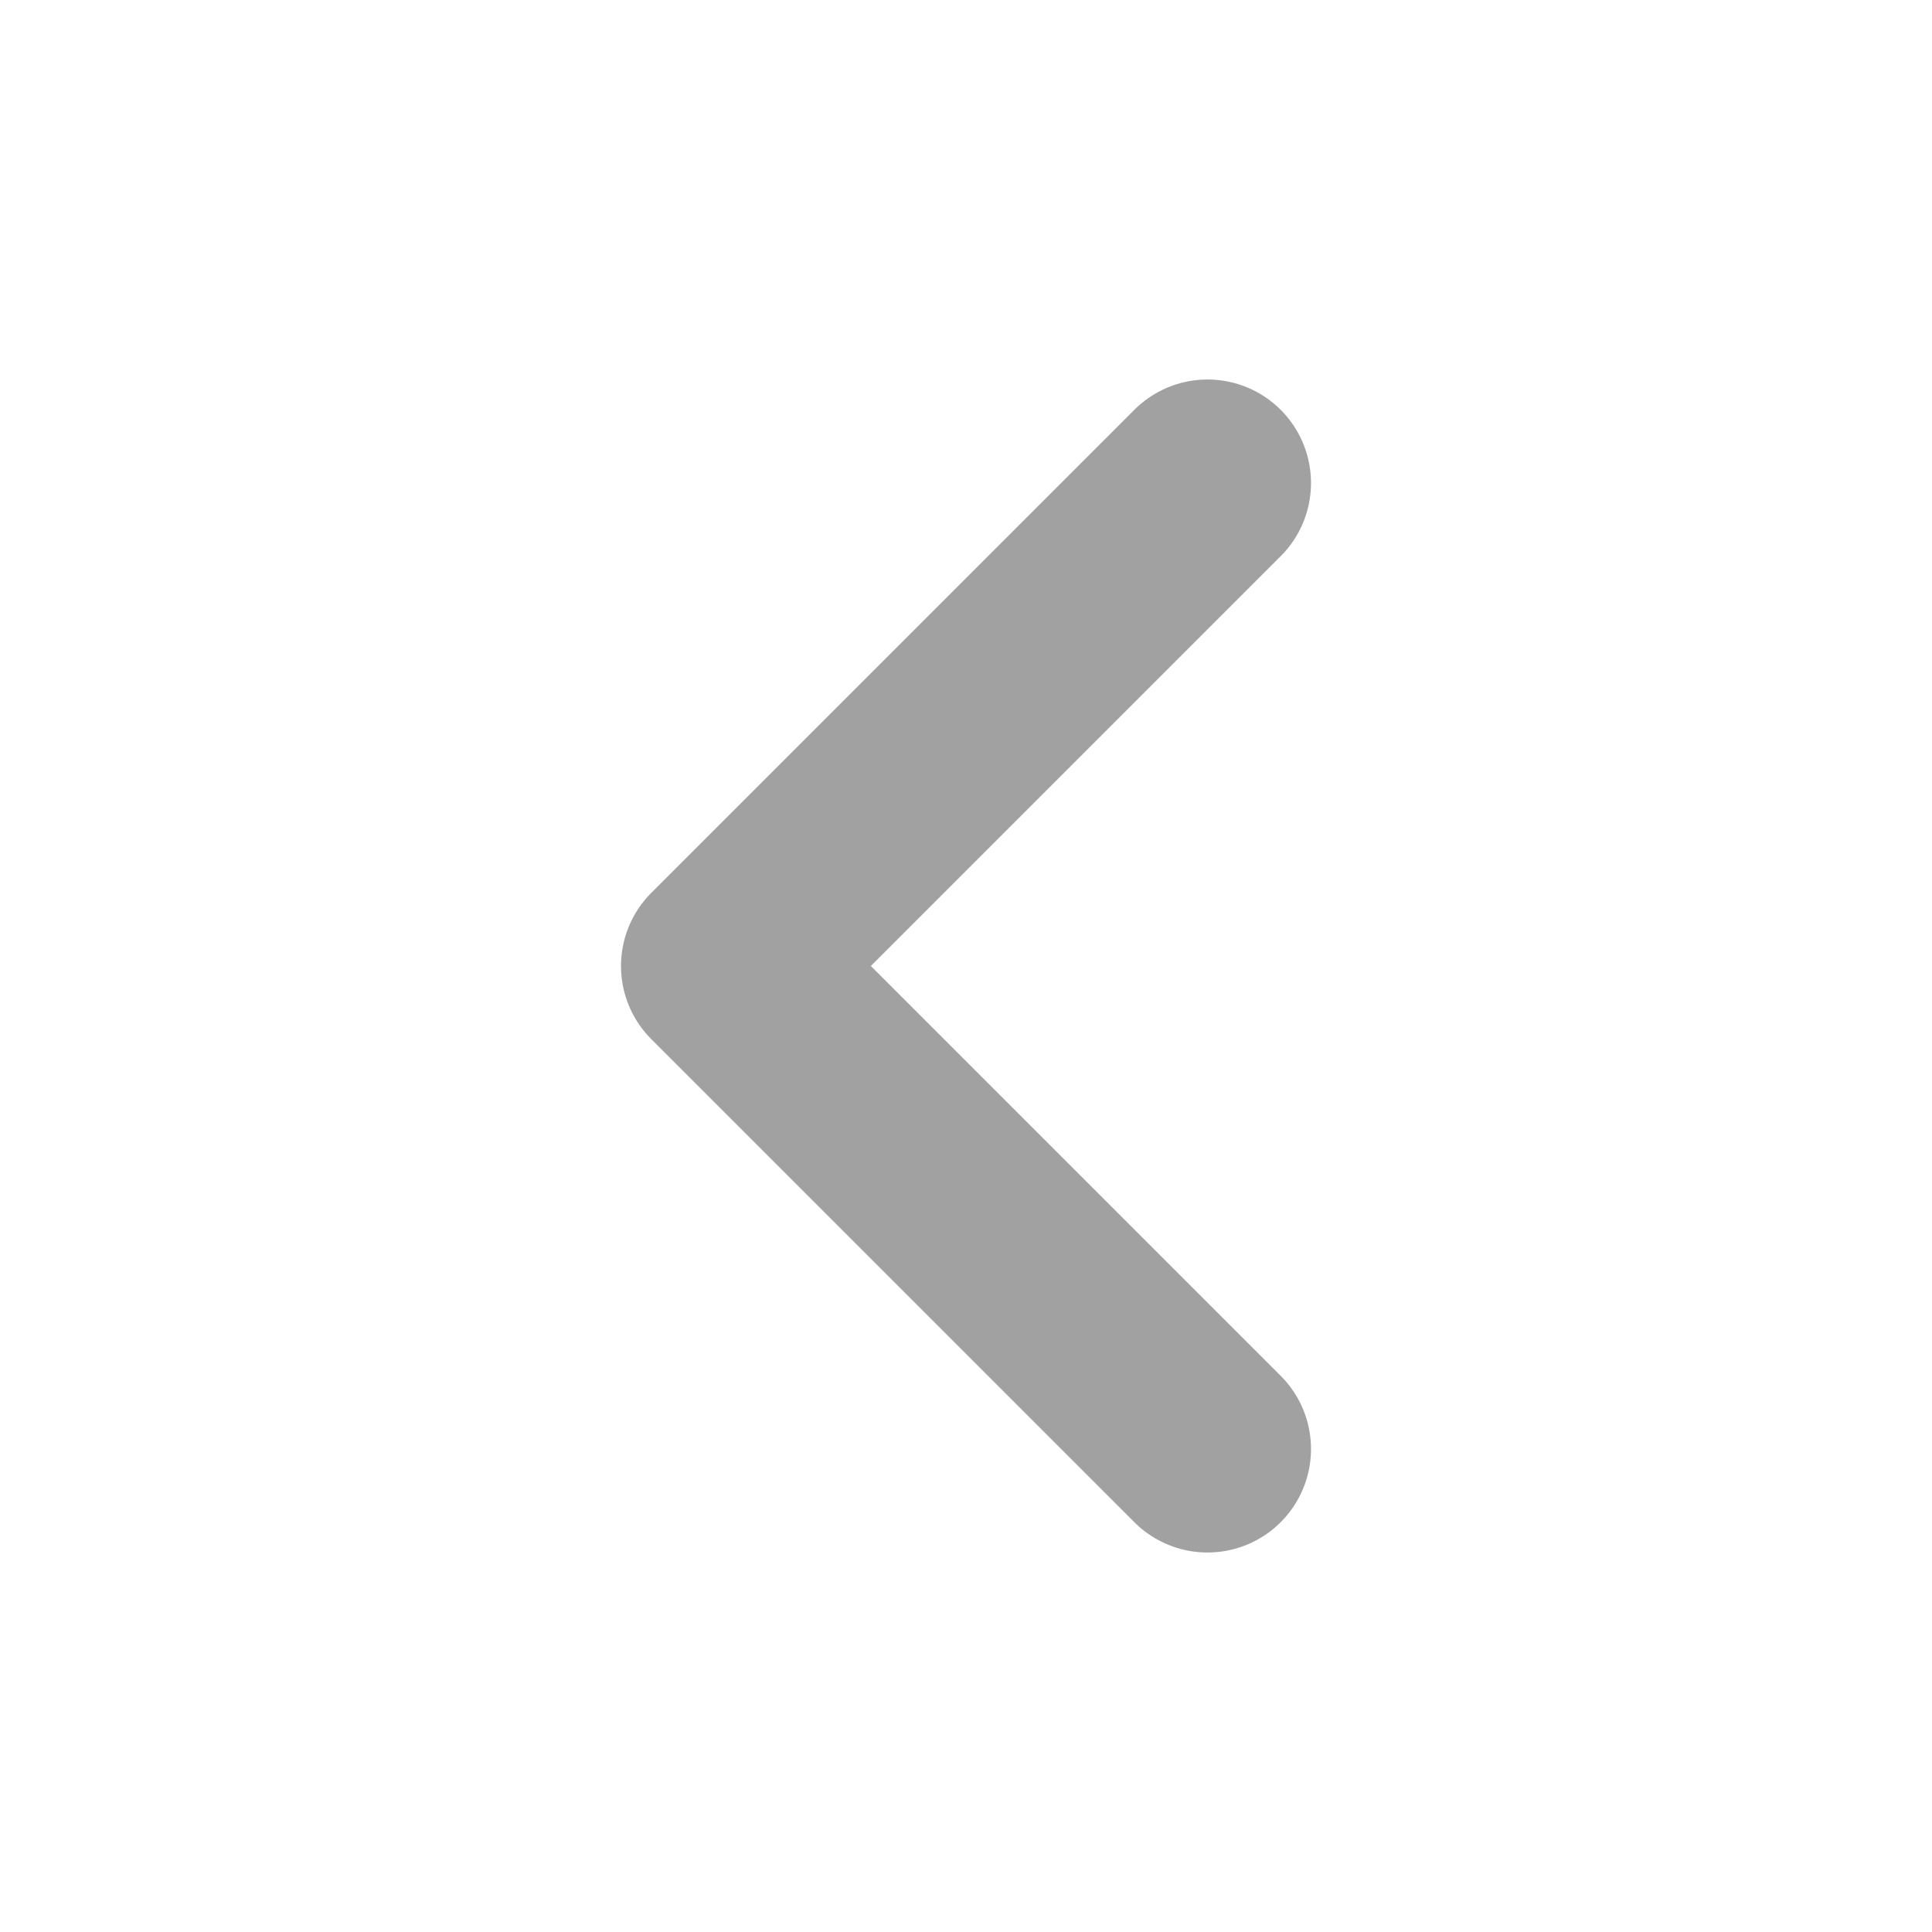
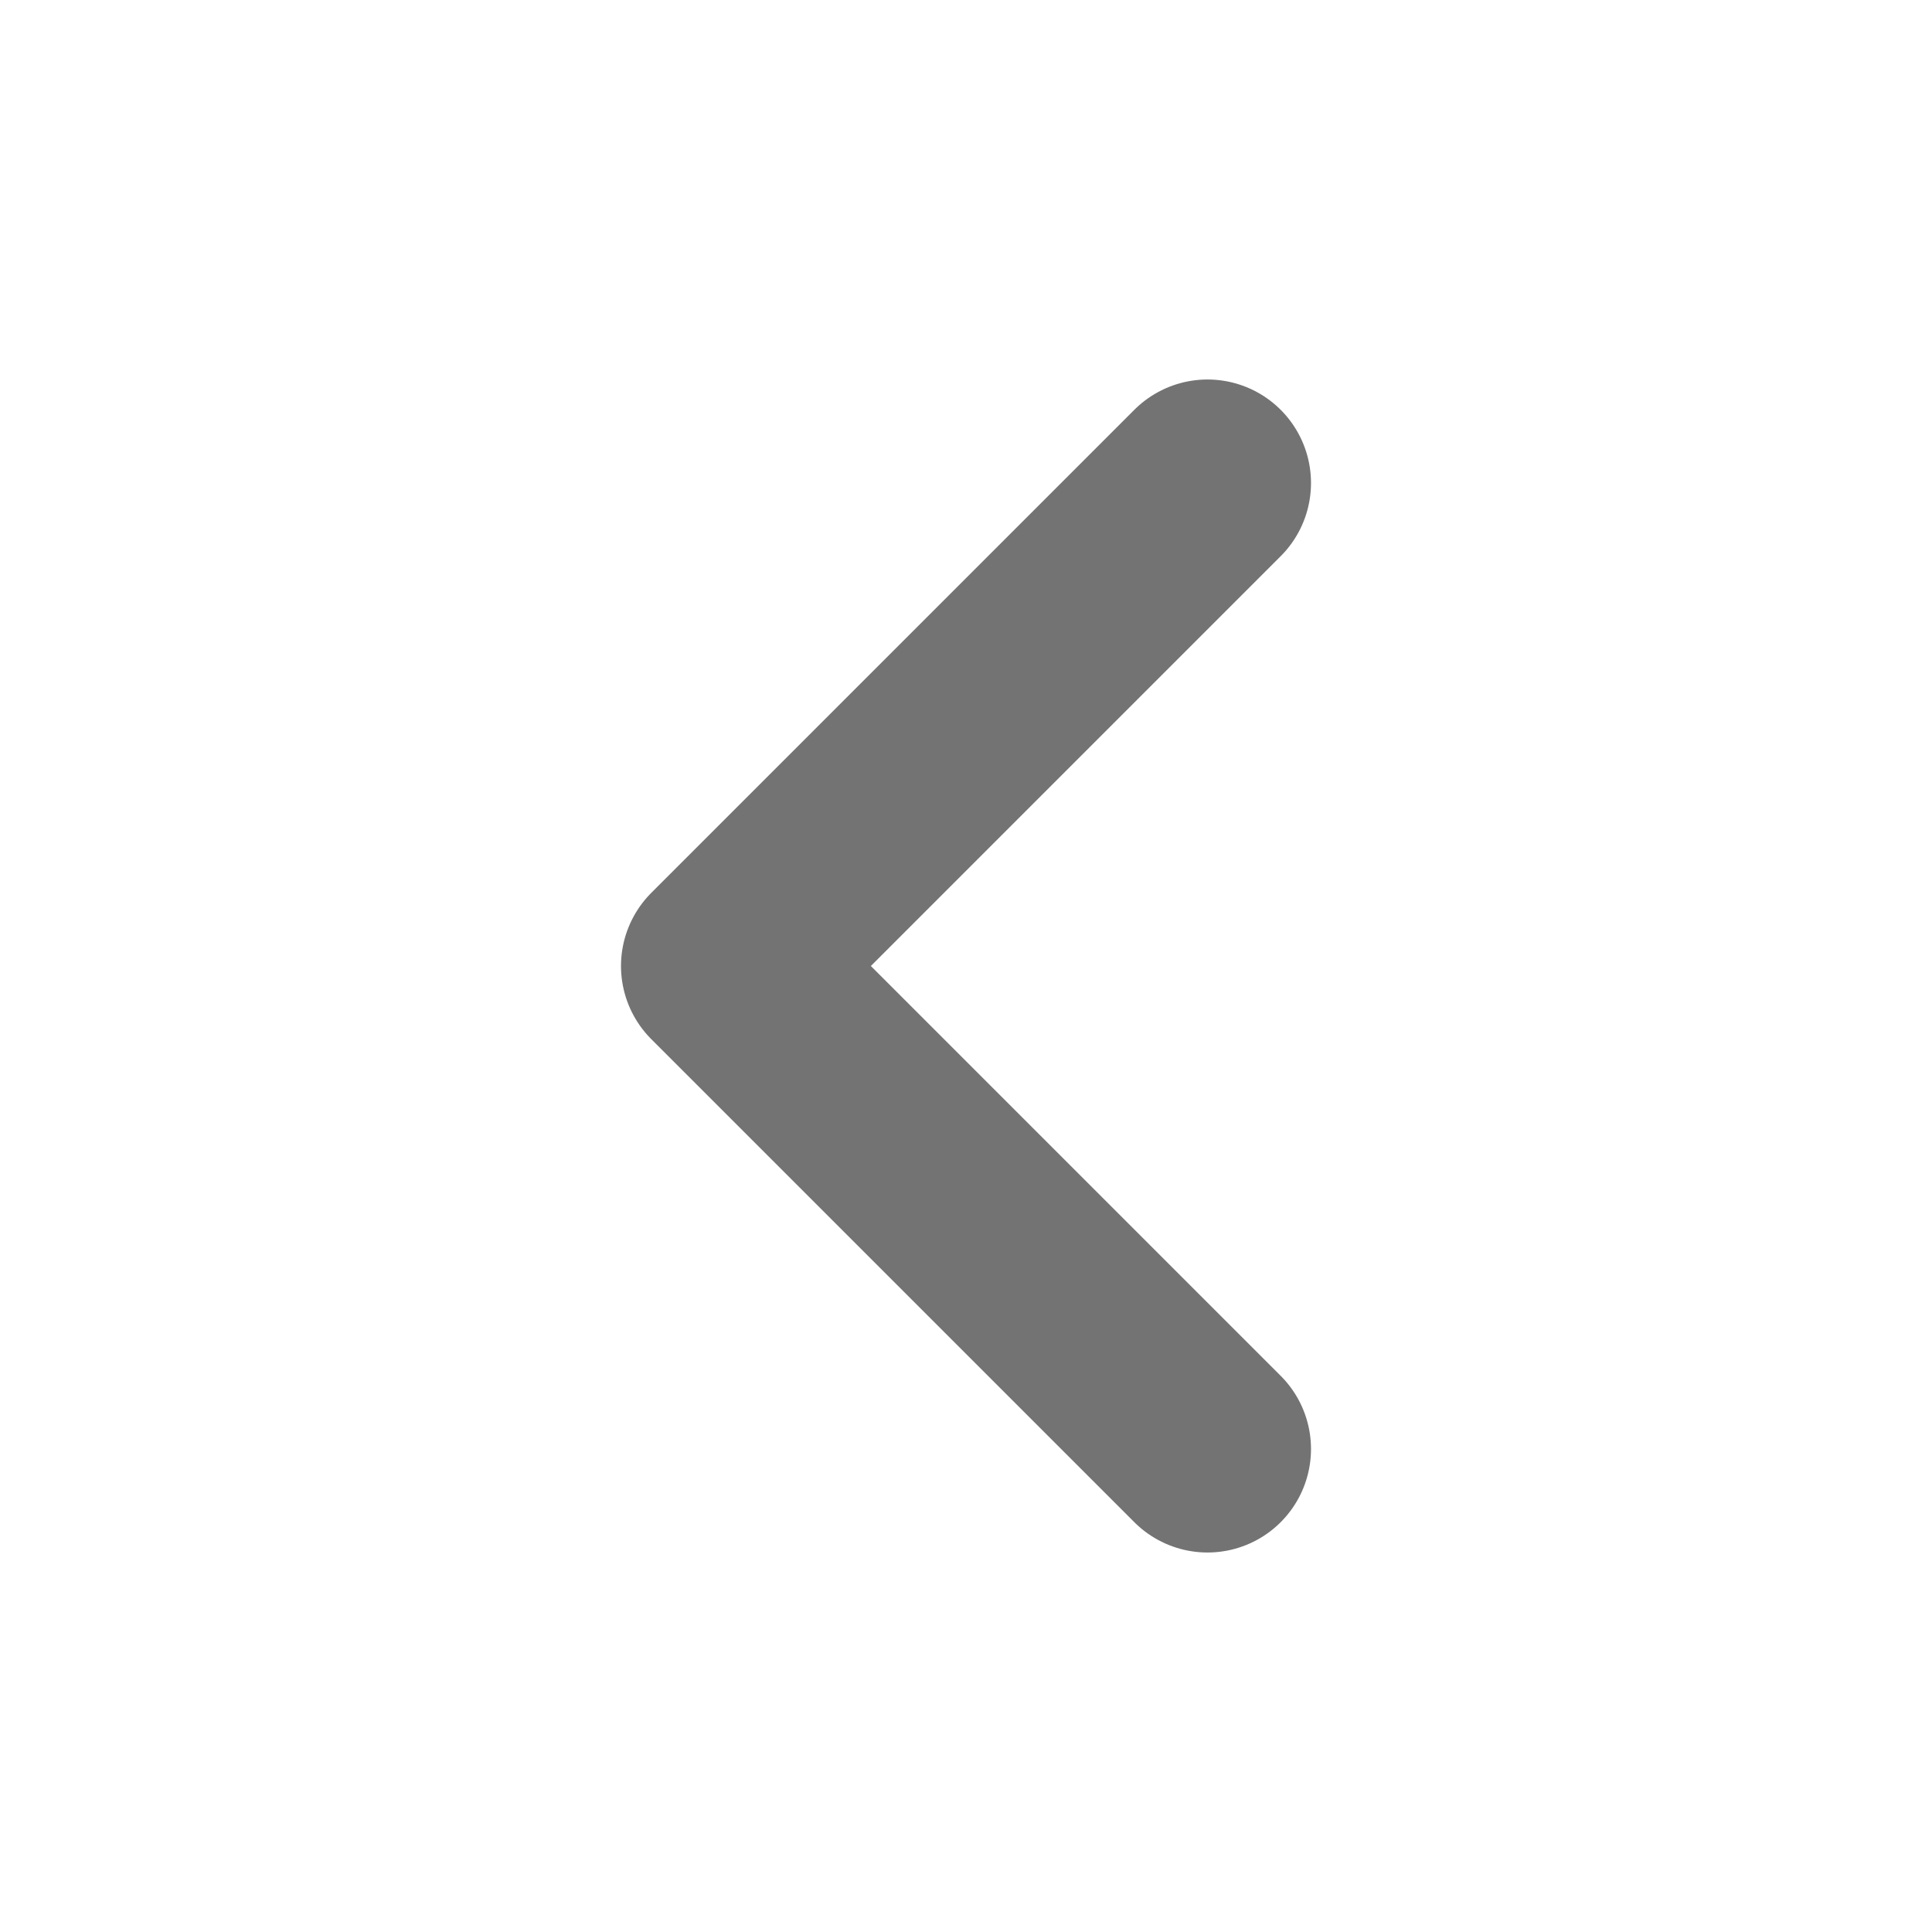
<svg xmlns="http://www.w3.org/2000/svg" width="28" height="28" viewBox="0 0 28 28" fill="none">
-   <path d="M17.5 21L10.5 14L17.5 7" stroke="#A1A1A1" stroke-width="3" stroke-linecap="round" stroke-linejoin="round" />
+   <path d="M17.5 21L10.5 14L17.5 7" stroke="#737373" stroke-width="3" stroke-linecap="round" stroke-linejoin="round" />
</svg>
